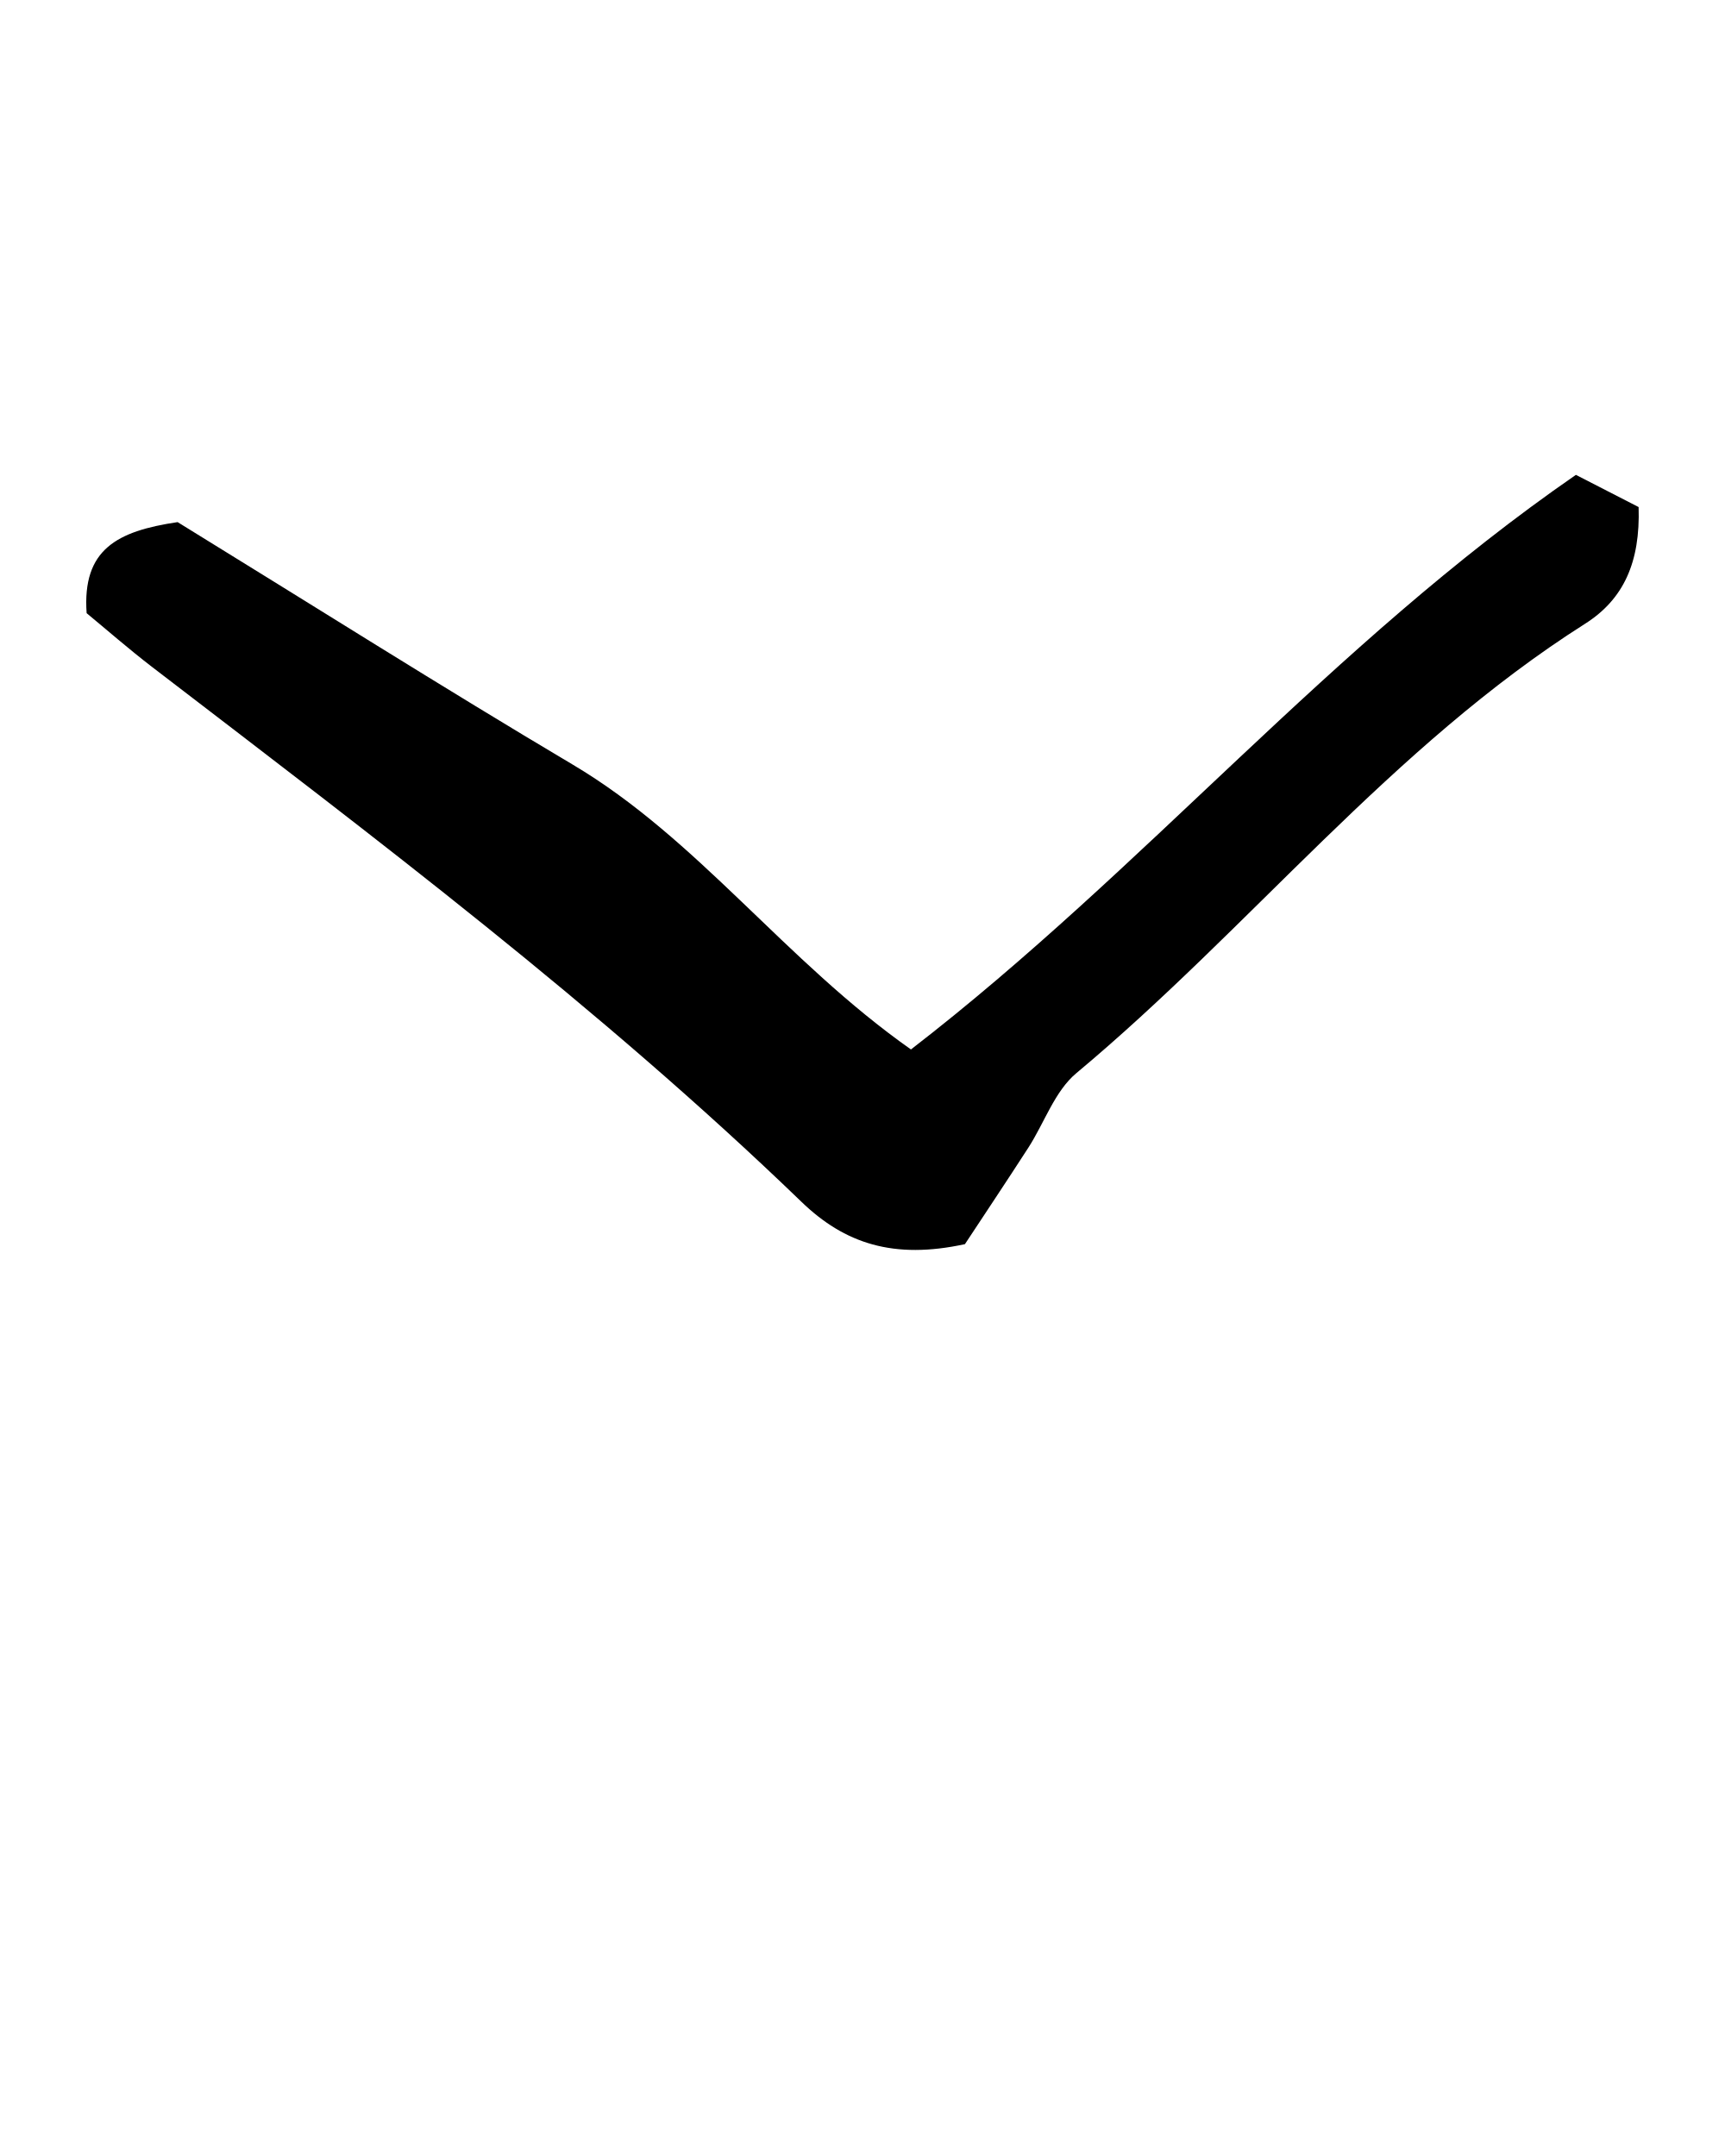
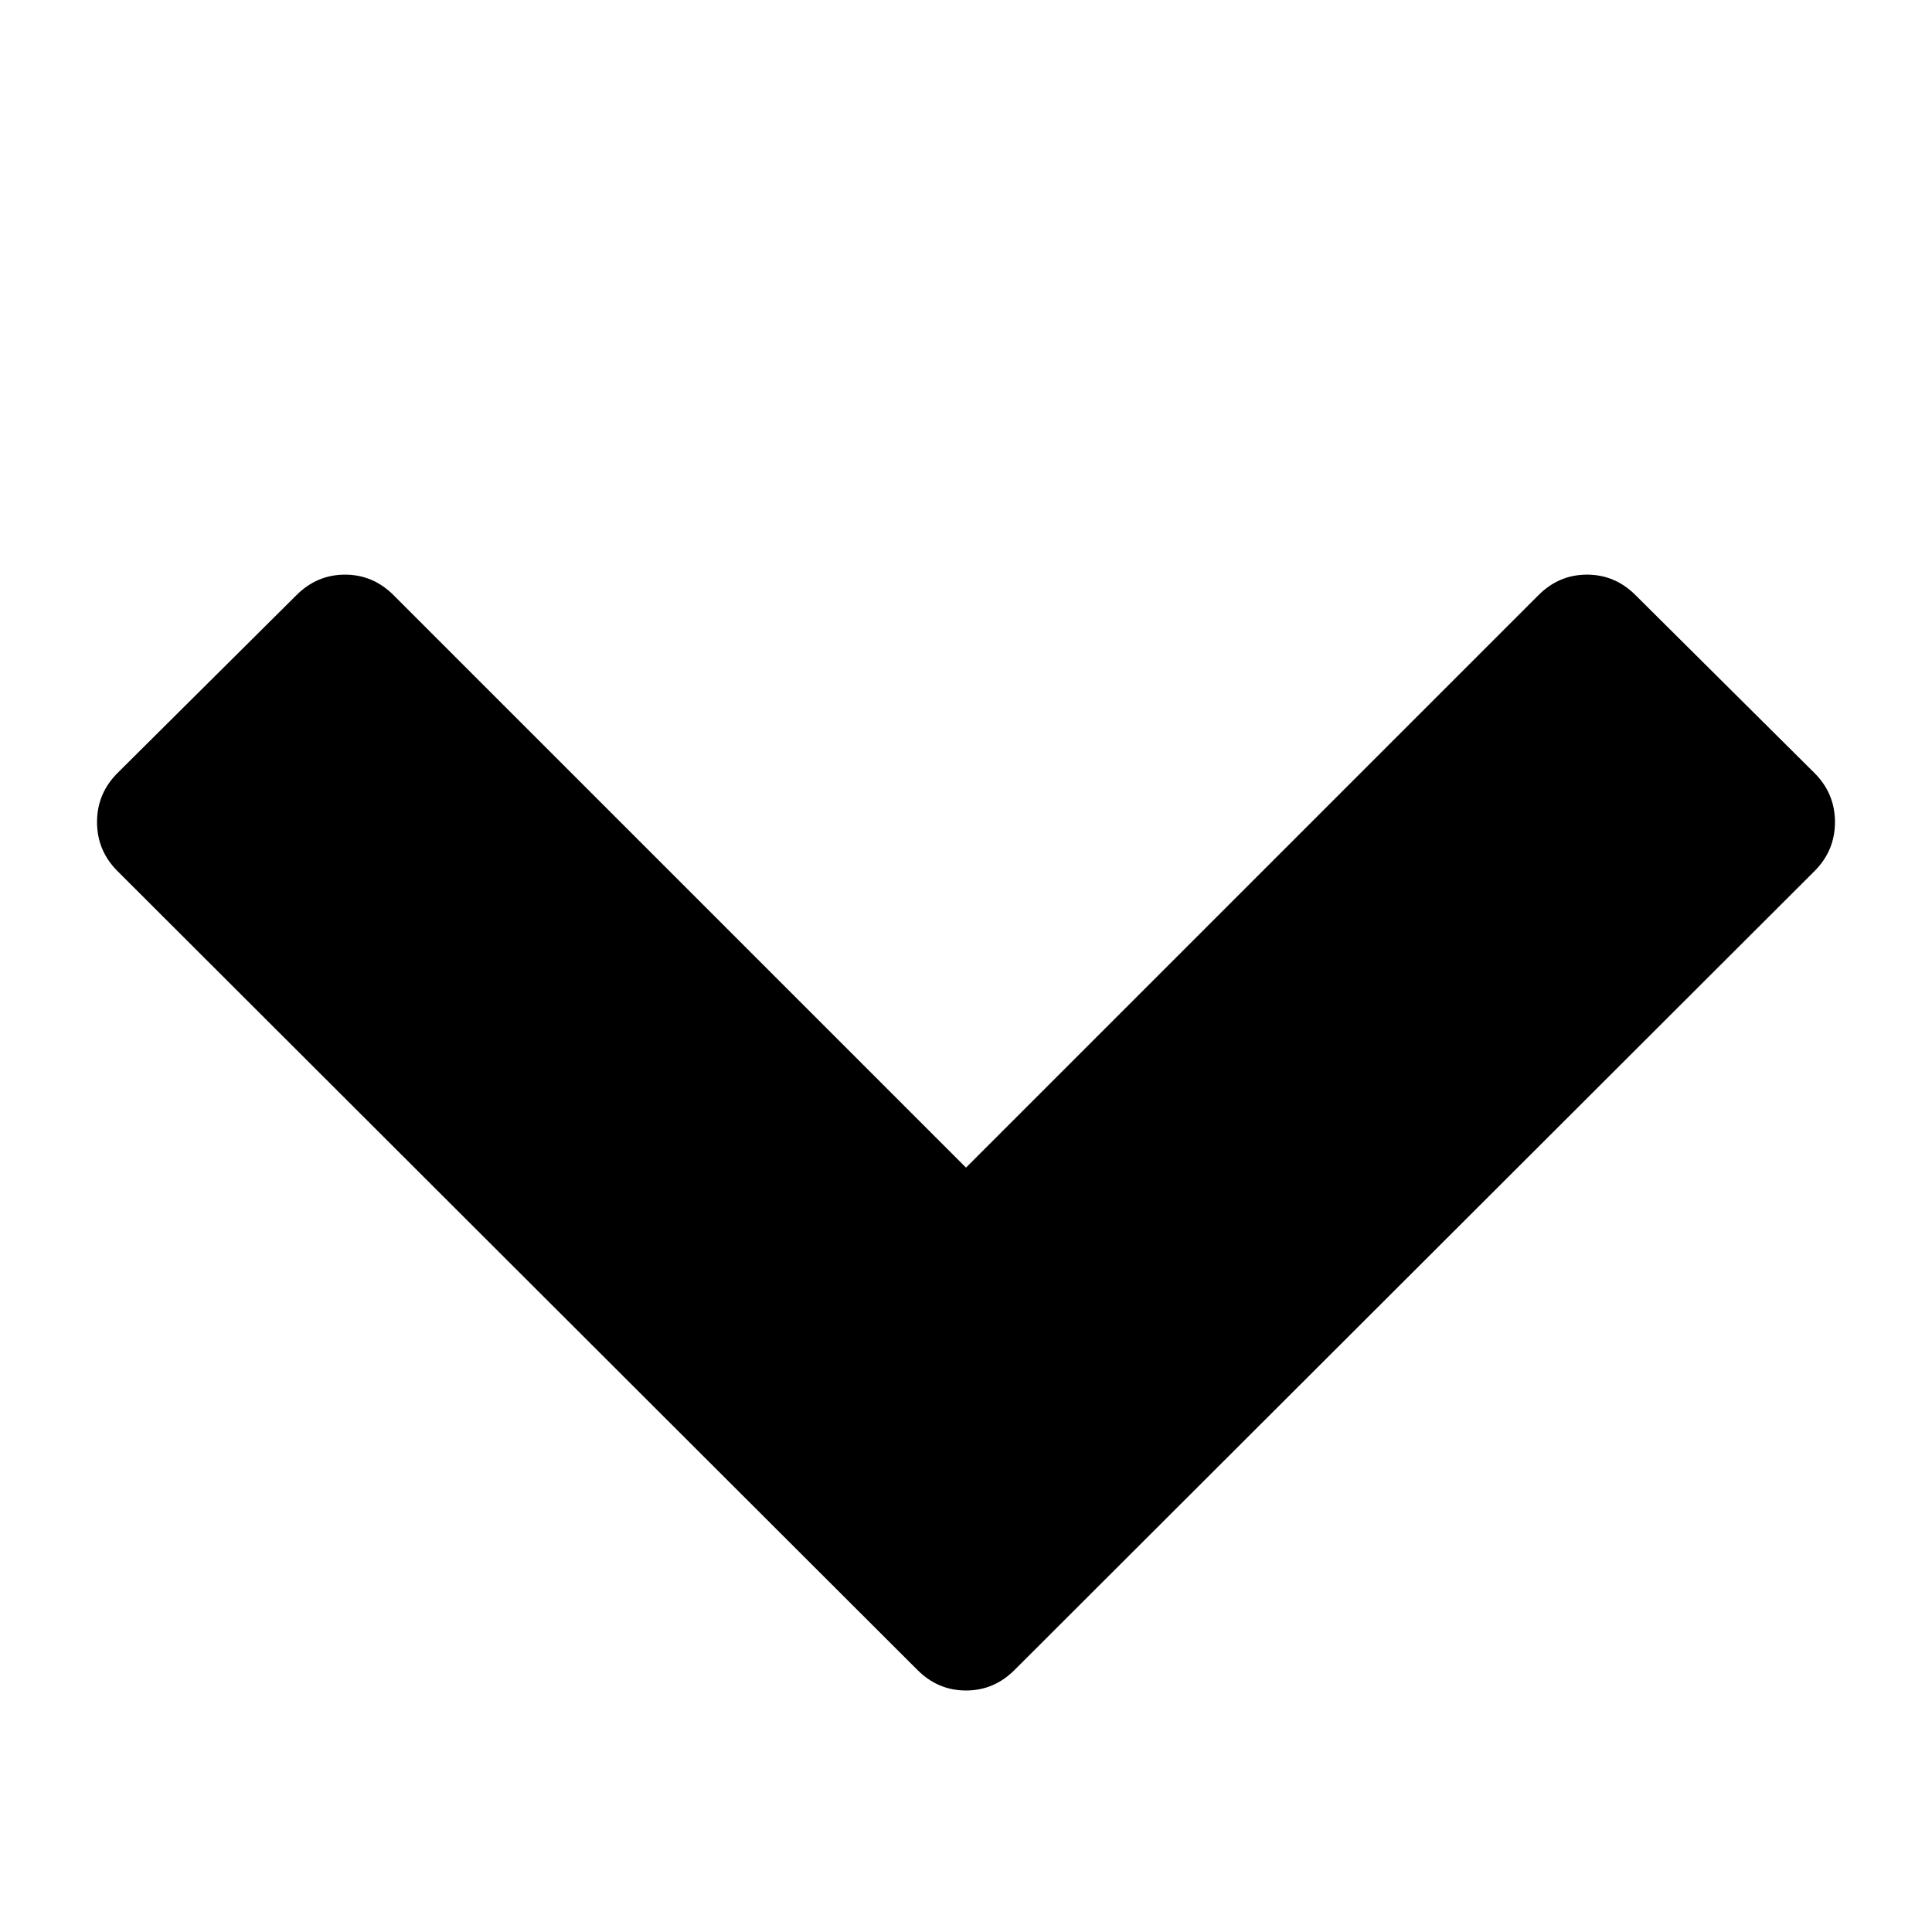
- <svg xmlns="http://www.w3.org/2000/svg" viewBox="0 0 100 125">
-   <path d="M10.296 30.271c7.847 4.829 15.314 9.552 22.909 14.061 7.259 4.309 12.291 11.364 19.604 16.513 13.578-10.479 24.273-23.452 38.547-33.314l3.636 1.867c.102 3.201-.87 5.349-3.104 6.766-11.214 7.116-19.415 17.644-29.49 26.054-1.257 1.049-1.852 2.879-2.786 4.326-1.302 2.016-2.636 4.012-3.674 5.589-4.137.899-6.971-.035-9.477-2.454C34.738 58.363 21.742 48.586 8.845 38.691c-1.386-1.063-2.702-2.217-3.823-3.141-.26-3.691 1.752-4.756 5.274-5.279z" />
+ <svg xmlns="http://www.w3.org/2000/svg" width="1792" height="1792" viewBox="0 0 1792 1792">
+   <path d="M1683 808l-742 741q-19 19-45 19t-45-19l-742-741q-19-19-19-45.5t19-45.5l166-165q19-19 45-19t45 19l531 531 531-531q19-19 45-19t45 19l166 165q19 19 19 45.5t-19 45.5z" />
</svg>
